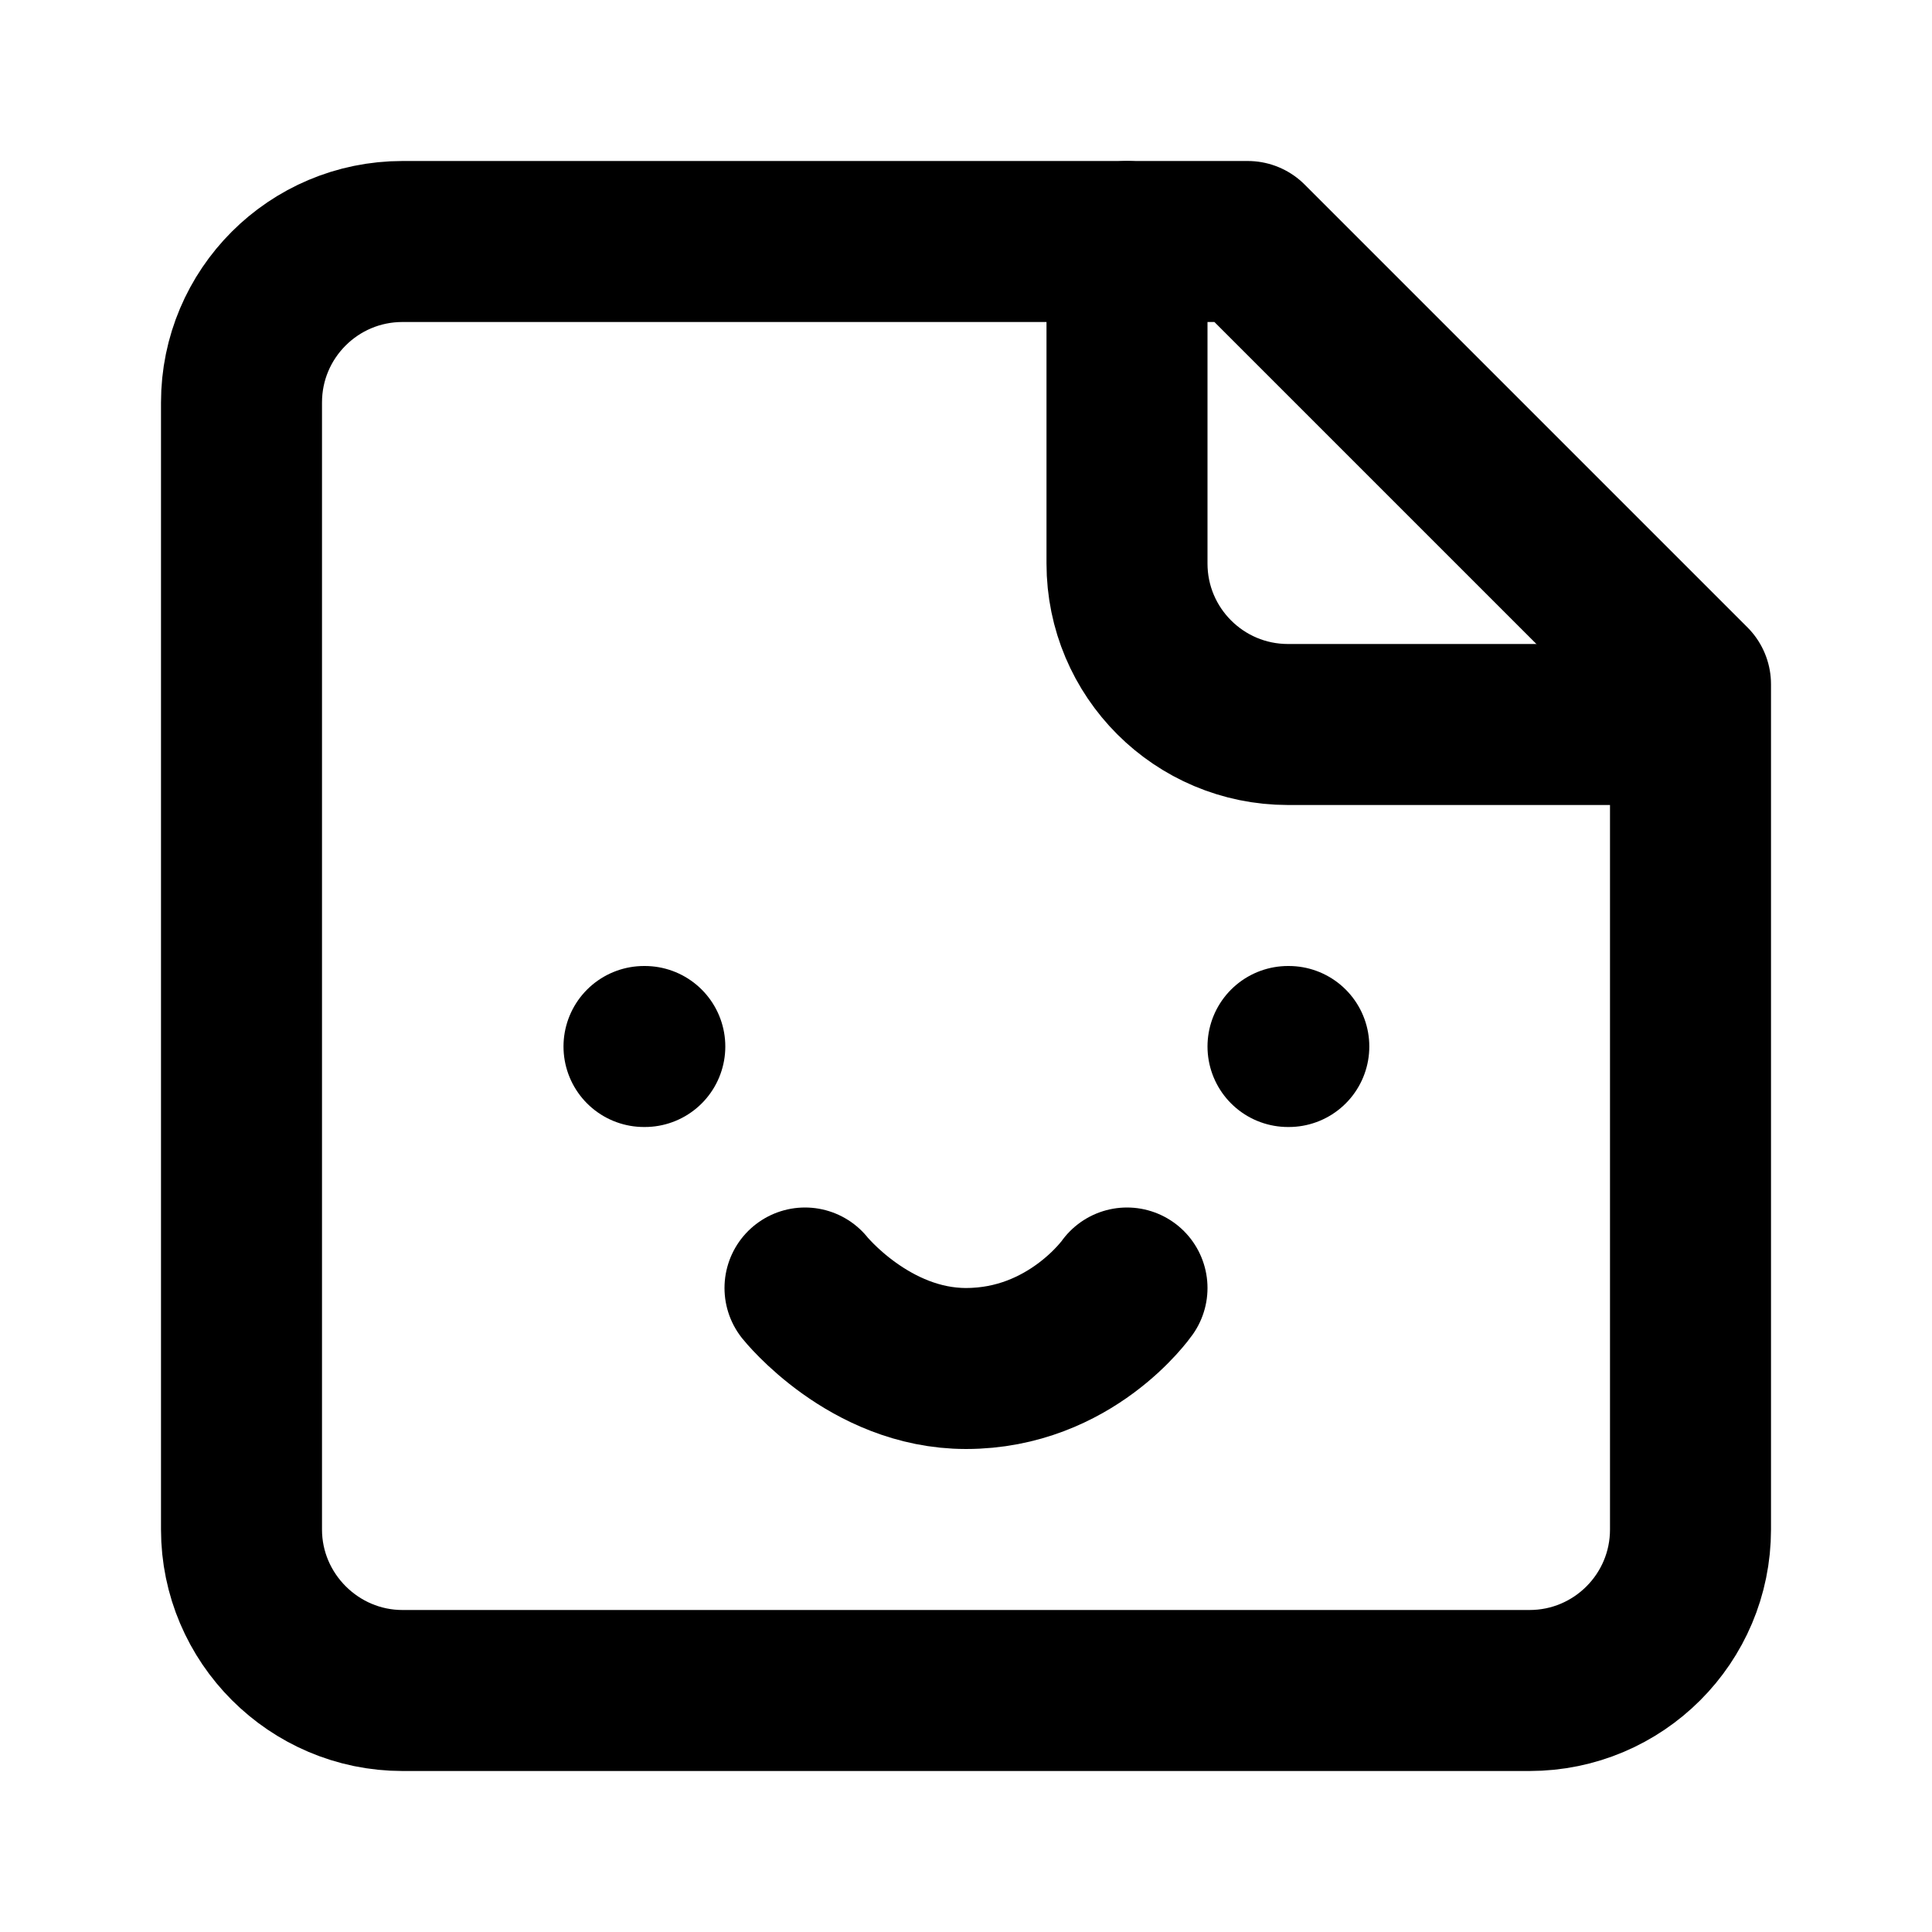
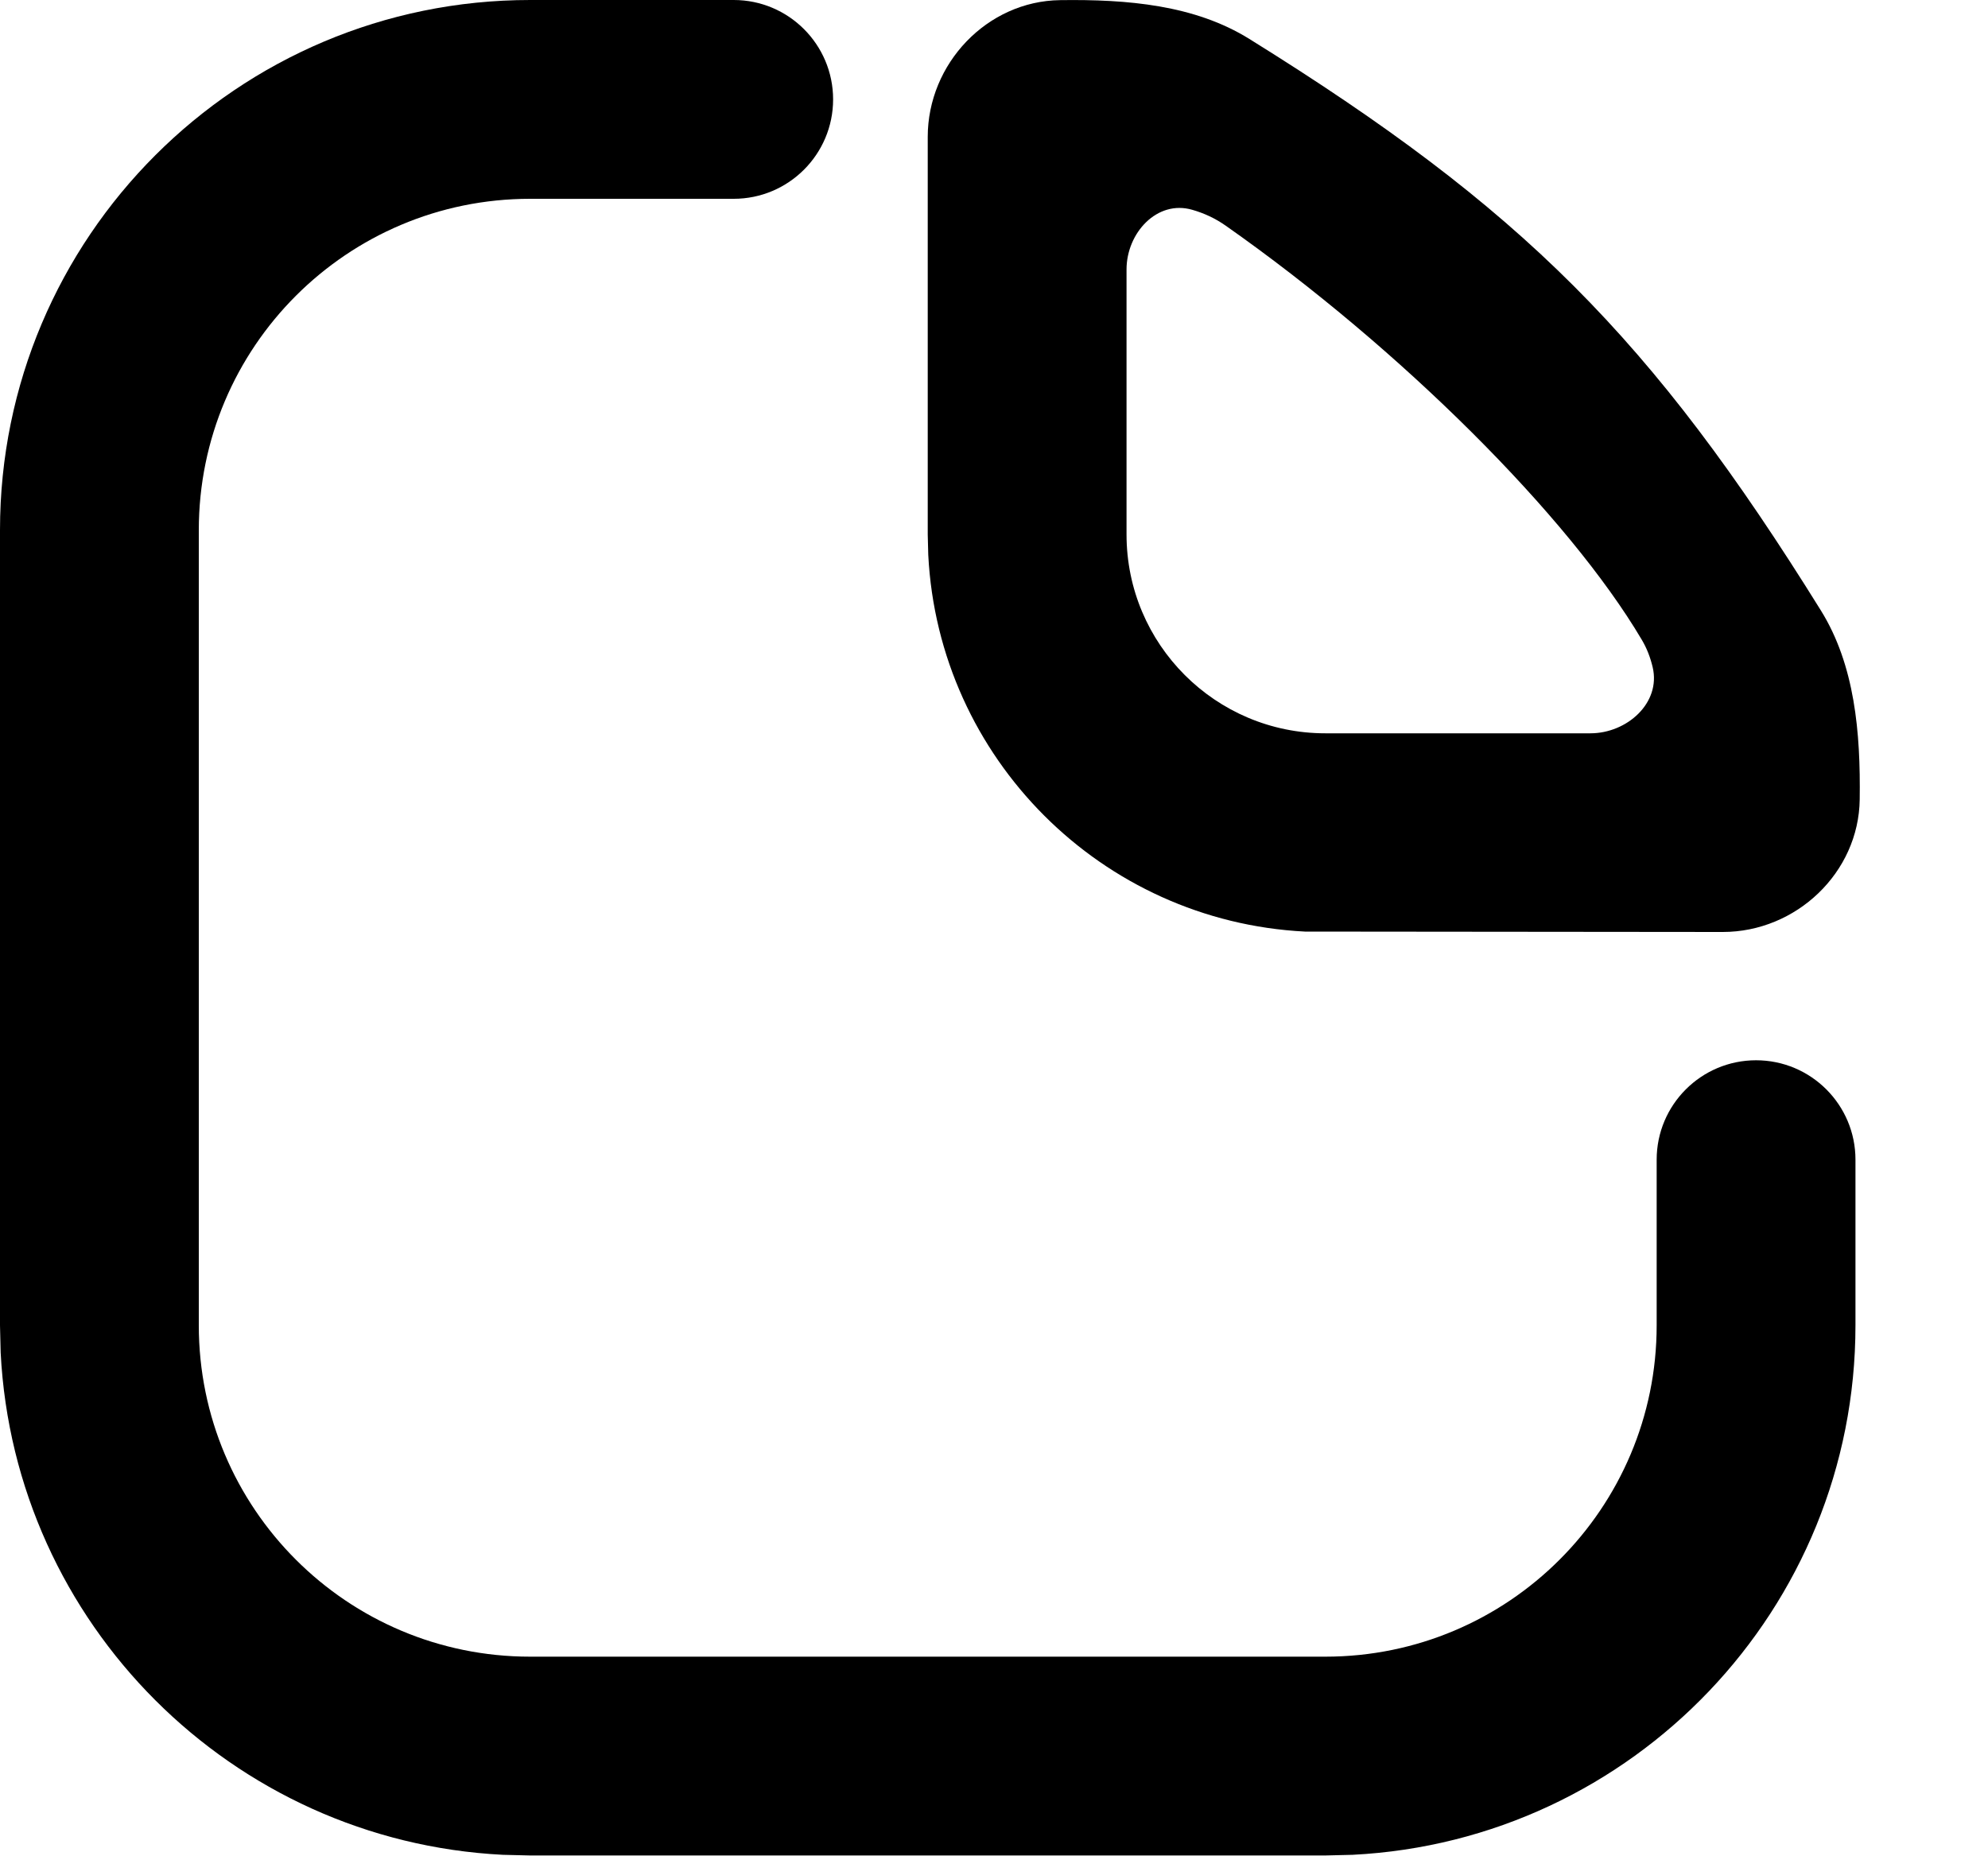
- <svg xmlns="http://www.w3.org/2000/svg" viewBox="0 0 24 24" fill="none" stroke="currentColor" stroke-width="2" stroke-linecap="round" stroke-linejoin="round">
-   <path d="M15.5 3H5a2 2 0 0 0-2 2v14c0 1.1.9 2 2 2h14a2 2 0 0 0 2-2V8.5L15.5 3Z" />
-   <path d="M14 3v4a2 2 0 0 0 2 2h4" />
-   <path d="M8 13h.01" />
-   <path d="M16 13h.01" />
-   <path d="M10 16s.8 1 2 1c1.3 0 2-1 2-1" />
+ <svg xmlns="http://www.w3.org/2000/svg" width="15" height="14" viewBox="0 0 15 14" fill="none">
+   <path d="M5.536 0C5.95 0 6.286 0.336 6.286 0.75C6.286 1.164 5.95 1.5 5.536 1.5H4C2.619 1.5 1.5 2.619 1.5 4V10C1.5 11.381 2.619 12.5 4 12.5H10C11.381 12.5 12.5 11.381 12.5 10V8.75C12.5 8.336 12.836 8 13.25 8C13.664 8 14 8.336 14 8.75V10C14 12.14 12.319 13.888 10.206 13.995L10 14H4L3.794 13.995C1.749 13.891 0.109 12.251 0.005 10.206L0 10V4C0 1.791 1.791 9.66384e-08 4 0H5.536Z" fill="currentColor" />
+   <path d="M12 5.533C12.276 5.533 12.533 5.304 12.47 5.035C12.453 4.963 12.427 4.893 12.387 4.826C11.835 3.893 10.564 2.627 9.25 1.704C9.168 1.646 9.083 1.608 8.996 1.583C8.731 1.506 8.5 1.757 8.5 2.033V4.033C8.5 4.861 9.172 5.533 10 5.533H12ZM14.032 6.032C14.025 6.585 13.552 7.032 12.999 7.032L9.846 7.029C8.312 6.951 7.082 5.721 7.004 4.187L7 4.033V1.033C7 0.481 7.447 0.008 7.999 0.001C8.506 -0.006 9.014 0.037 9.427 0.294C11.482 1.571 12.462 2.551 13.739 4.606C13.995 5.018 14.039 5.526 14.032 6.032Z" fill="currentColor" />
</svg>
